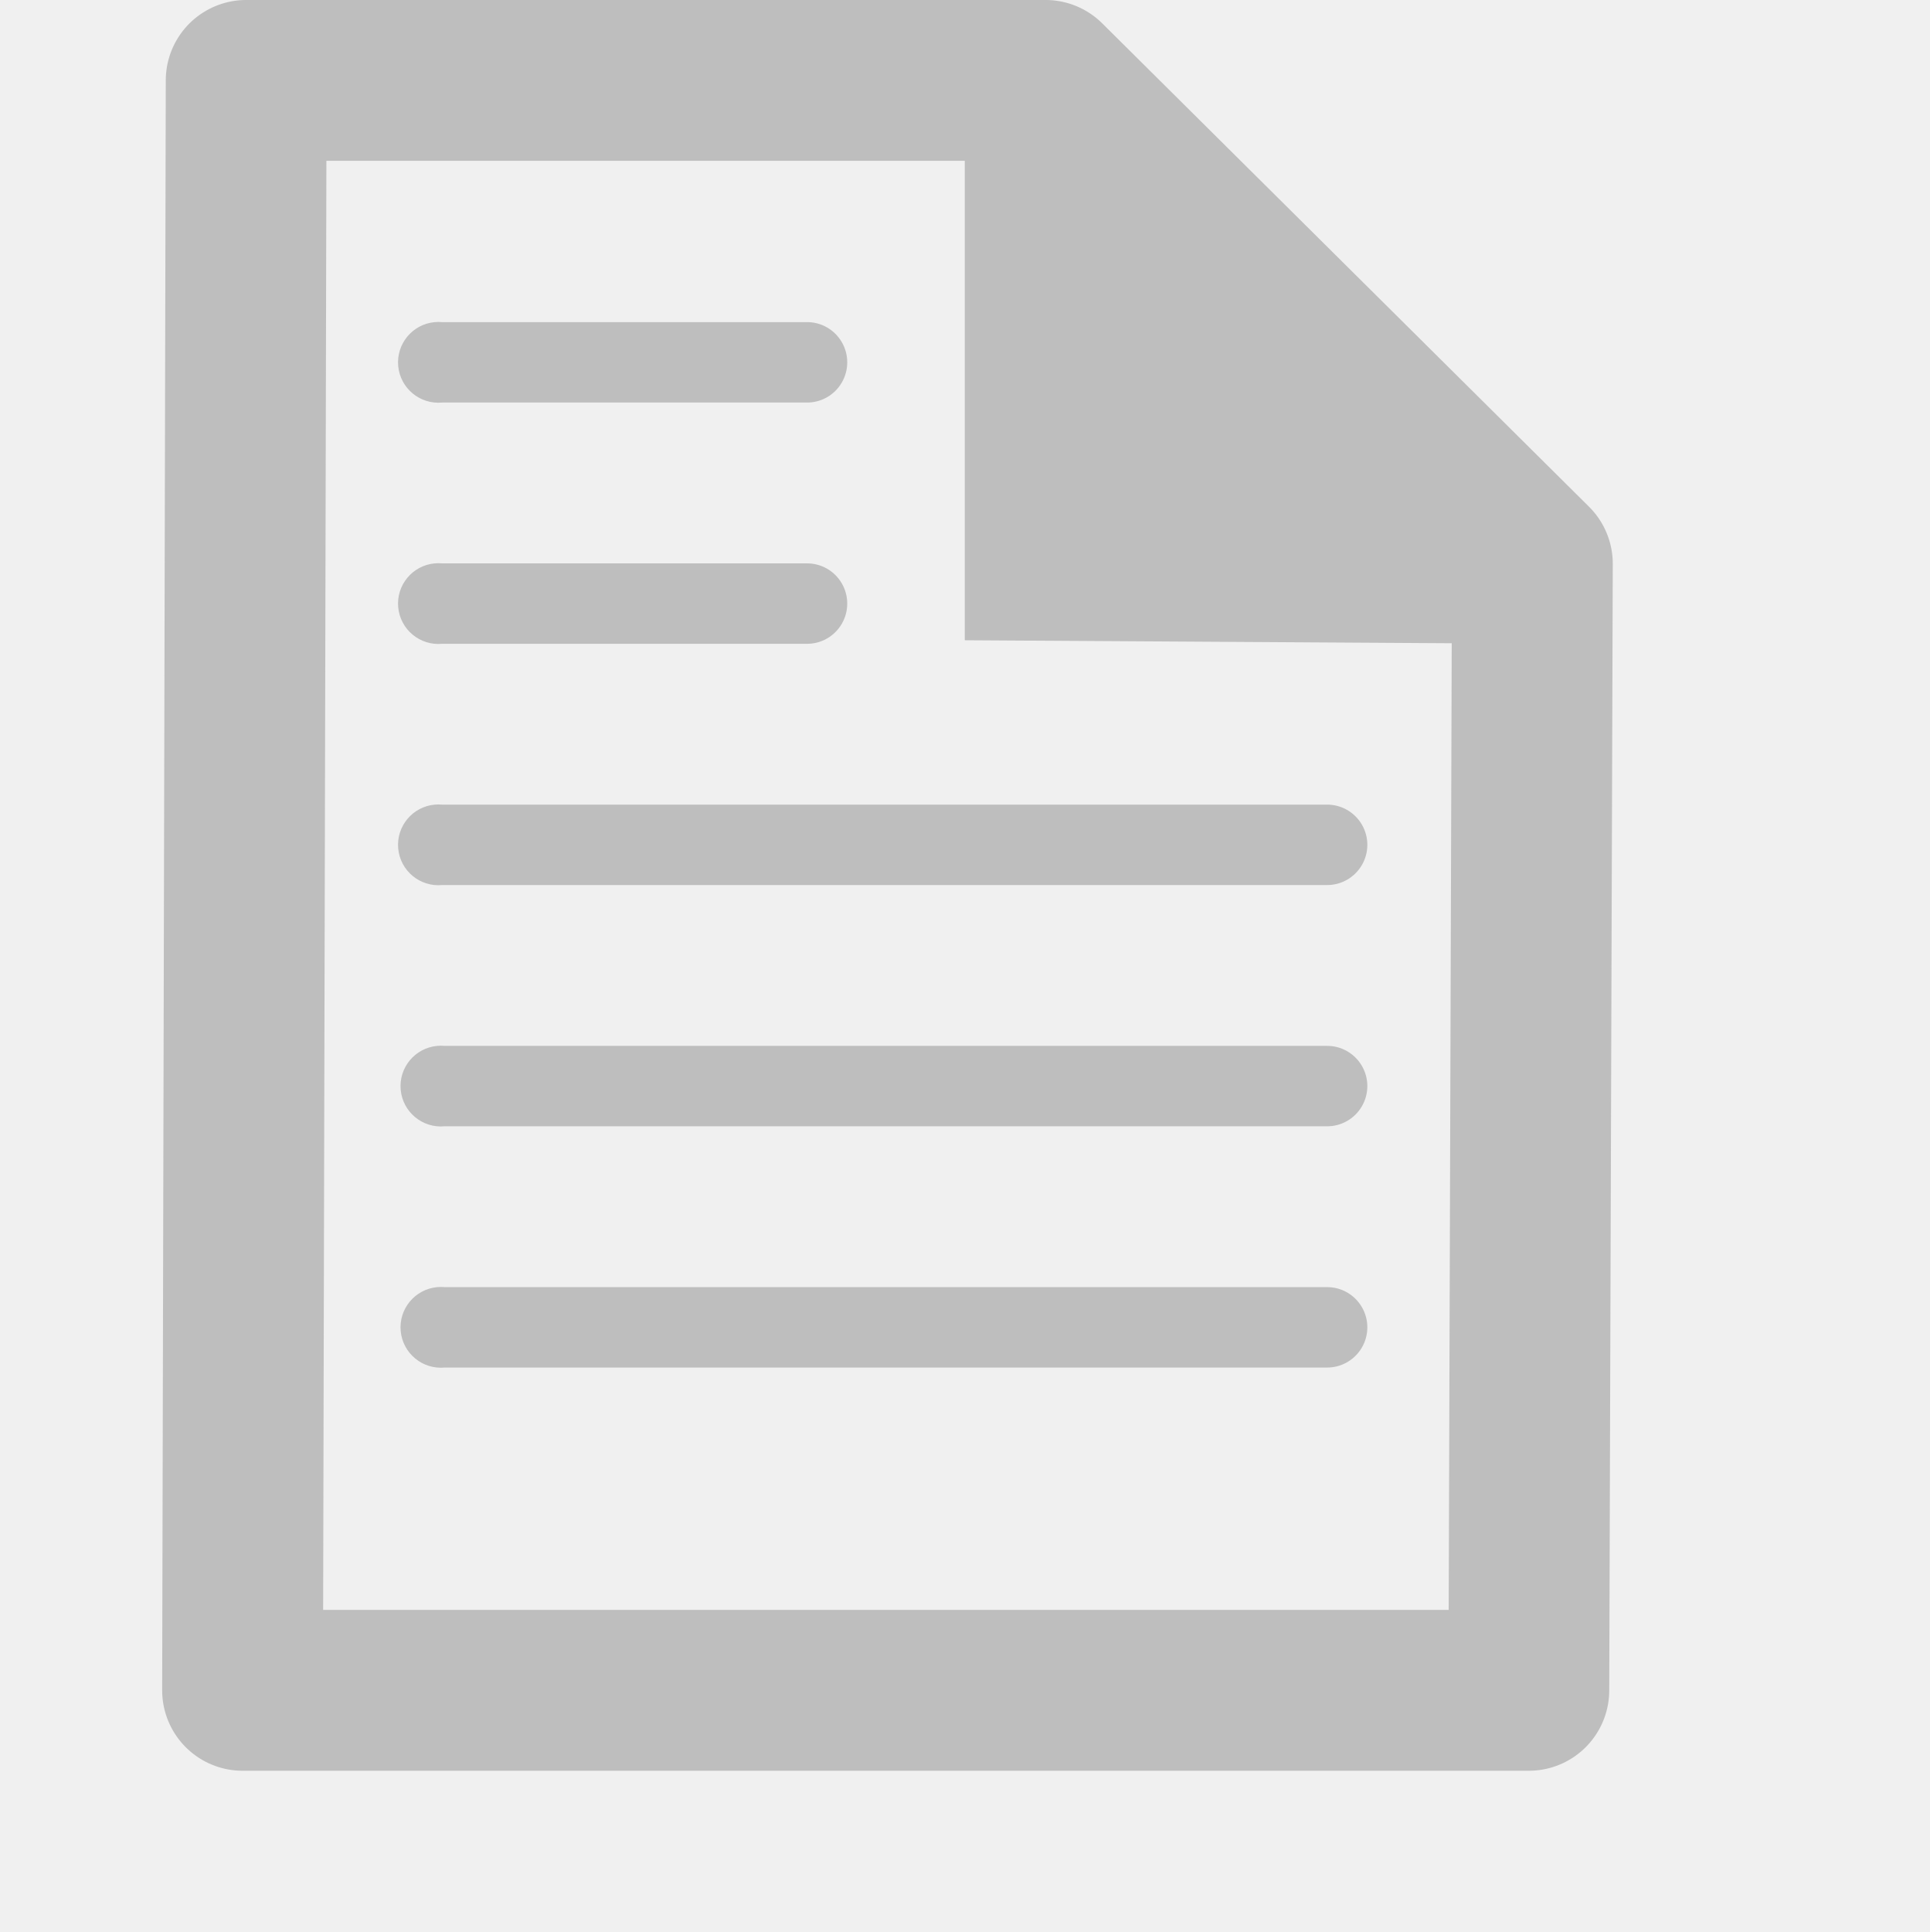
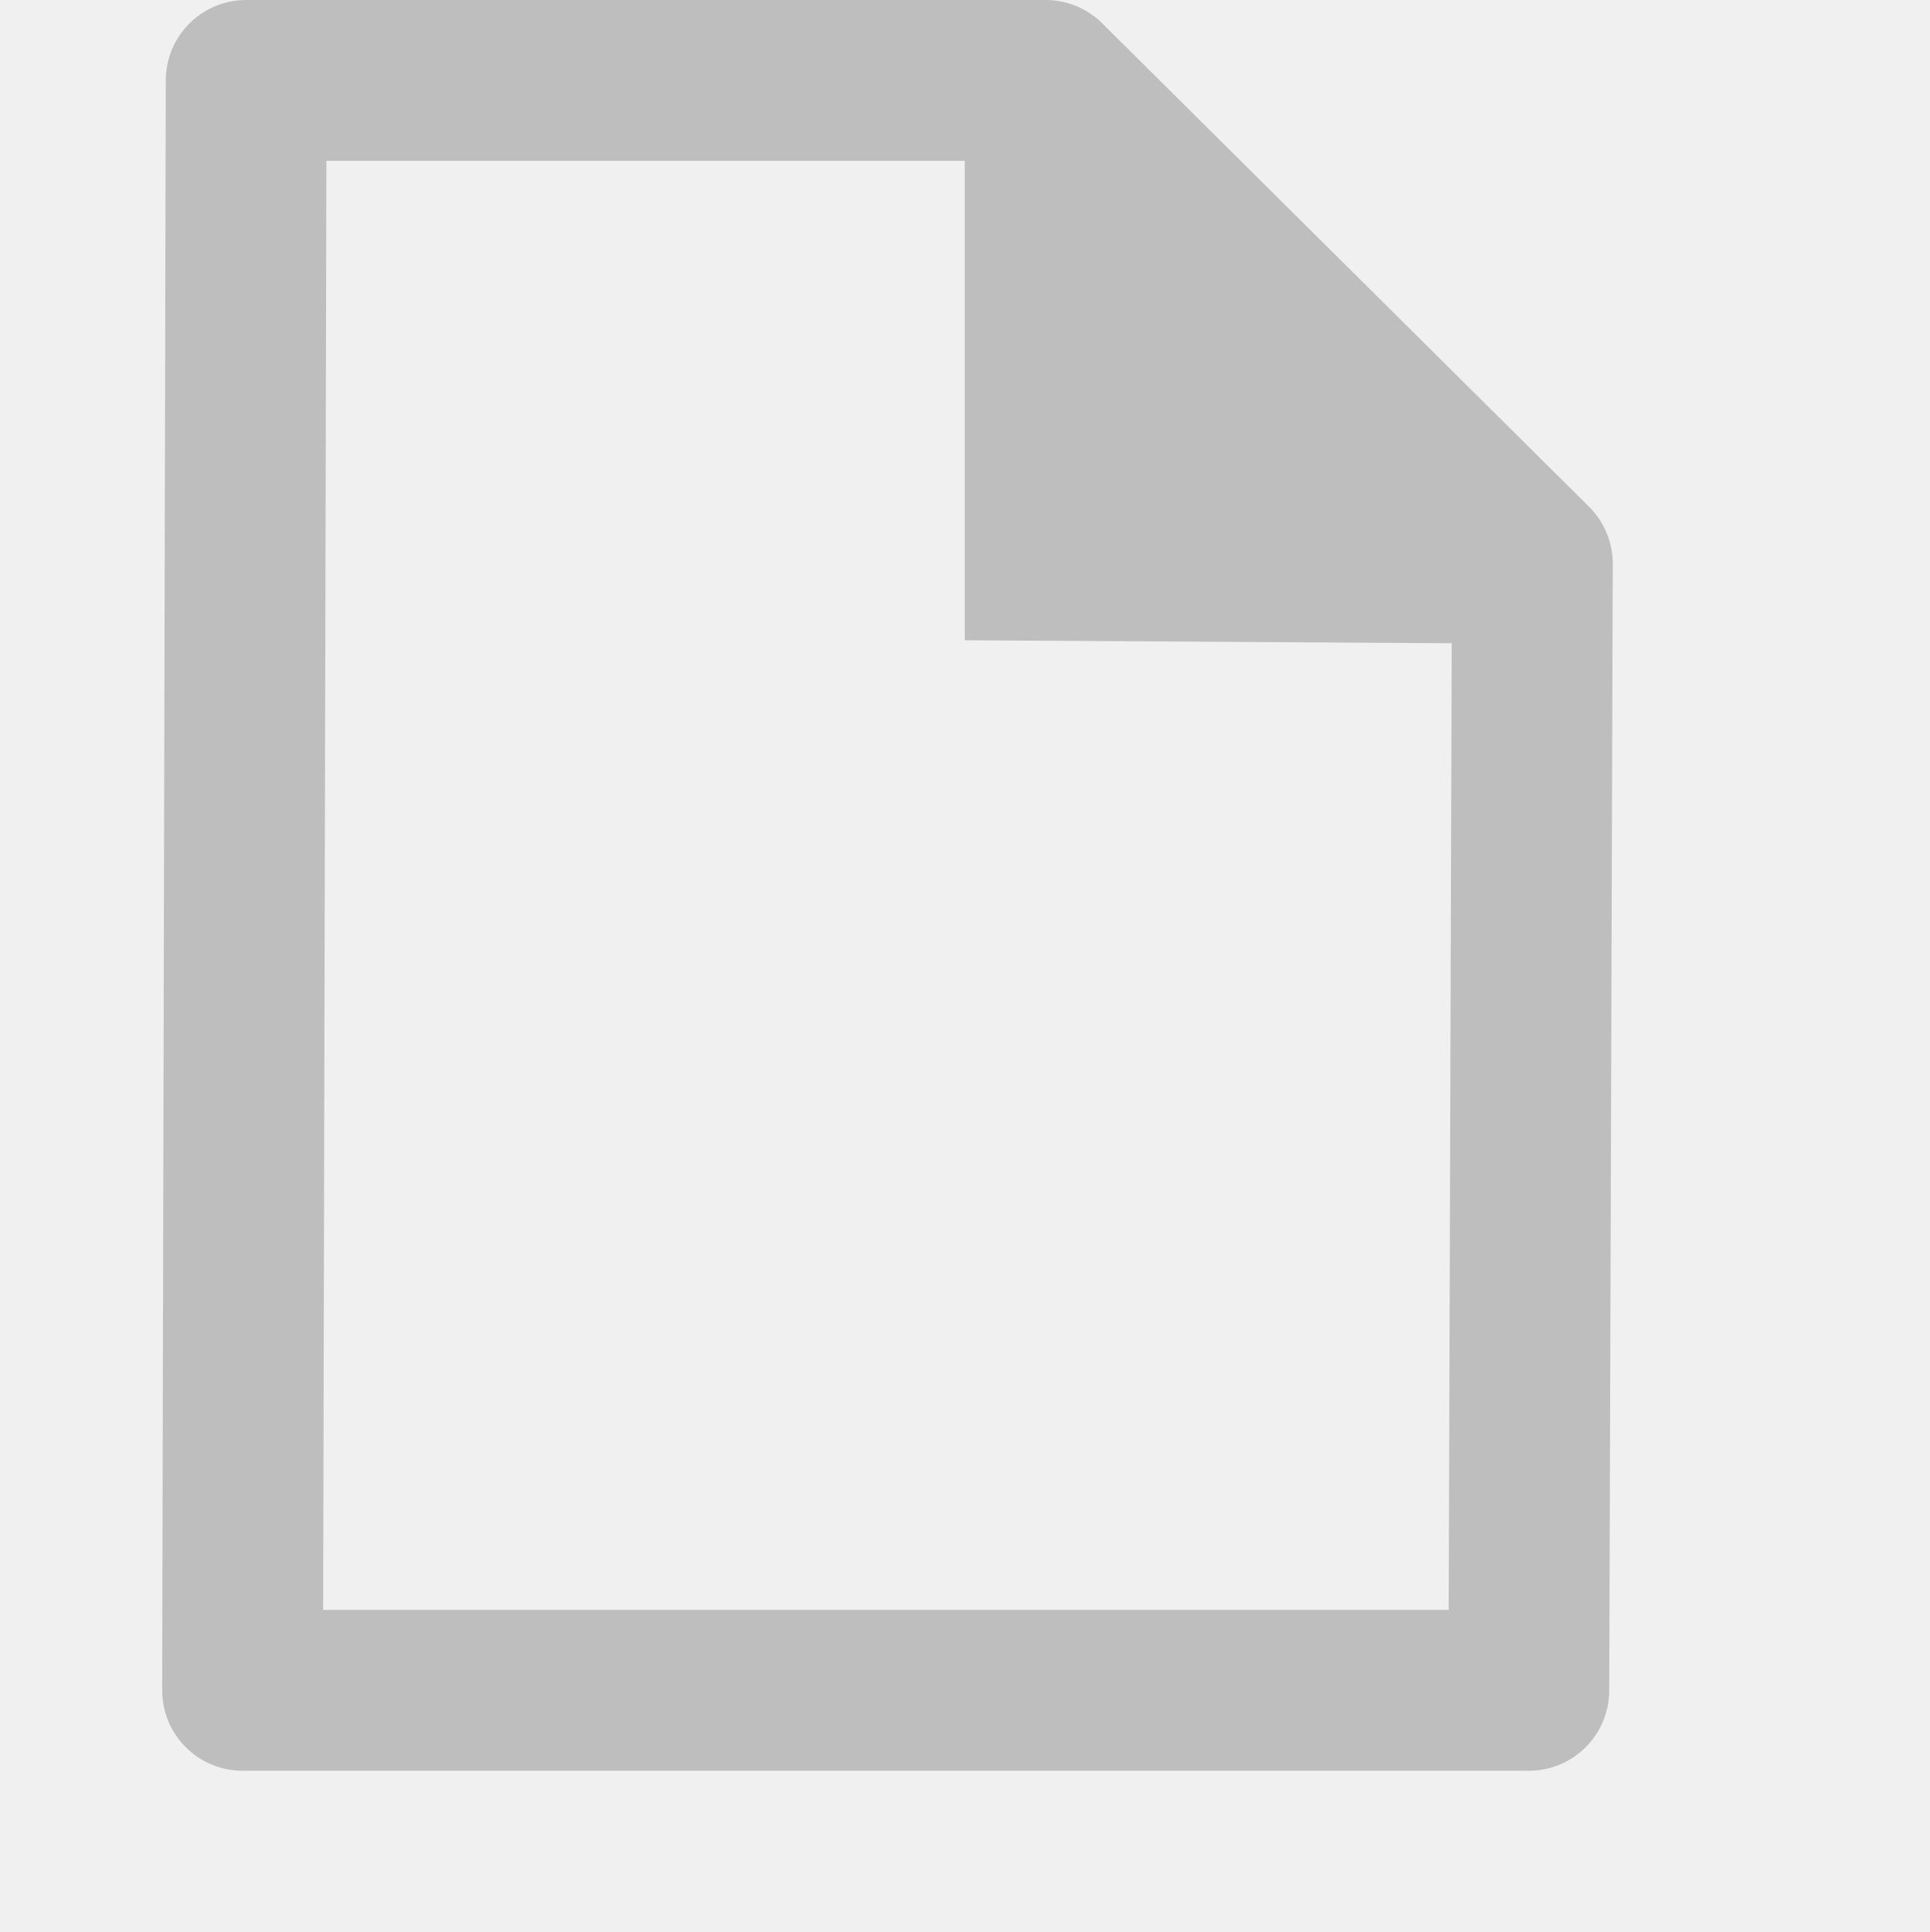
<svg xmlns="http://www.w3.org/2000/svg" version="1.0" width="24" height="24.025" id="svg7384">
  <defs id="defs7386" />
  <g transform="translate(-858,-201.9942)" id="layer3" />
  <g transform="translate(-858,-201.9942)" id="layer5" />
  <g transform="translate(-858,-201.9942)" id="layer7">
    <rect width="24" height="24" x="858" y="202.019" id="rect8091" style="opacity:0;fill:#ffffff;fill-opacity:1;stroke:none;display:inline" />
    <g transform="translate(0,27)" id="use8126">
-       <path d="M 861.062,175.994 L 871.005,175.994 L 877.06,182.005 L 877.016,196.014 L 861.017,196.014 L 861.062,175.994 L 861.062,175.994 z" id="path9000" style="fill:none;stroke:#bebebe;stroke-width:2;stroke-linecap:butt;stroke-linejoin:round;stroke-miterlimit:4;stroke-dasharray:none;stroke-opacity:1" />
-       <path d="M 870,176.245 L 870,182.956 L 877.108,183 L 870,176.245 z" id="path9002" style="fill:#bebebe;fill-opacity:1;stroke:none" />
+       <path d="M 861.062,175.994 L 871.005,175.994 L 877.06,182.005 L 877.016,196.014 L 861.017,196.014 L 861.062,175.994 L 861.062,175.994 z" id="path12317" style="fill:none;stroke:#bebebe;stroke-width:2;stroke-linecap:butt;stroke-linejoin:round;stroke-miterlimit:4;stroke-dasharray:none;stroke-opacity:1" />
+       <path d="M 870,176.245 L 870,182.956 L 877.108,183 L 870,176.245 z" id="path12319" style="fill:#bebebe;fill-opacity:1;stroke:none" />
    </g>
-     <path d="M 863.406,206 C 863.13,206.026 862.927,206.271 862.953,206.547 C 862.979,206.823 863.224,207.026 863.5,207 L 868.031,207 C 868.212,207.003 868.379,206.908 868.47,206.752 C 868.561,206.596 868.561,206.404 868.47,206.248 C 868.379,206.092 868.212,205.997 868.031,206 L 863.5,206 C 863.469,205.997 863.437,205.997 863.406,206 z" id="path8100-5" style="fill:#bebebe;fill-opacity:1;stroke:none;stroke-width:1px;stroke-linecap:round;stroke-linejoin:miter;stroke-opacity:1" />
-     <path d="M 863.406,209 C 863.13,209.026 862.927,209.271 862.953,209.547 C 862.979,209.823 863.224,210.026 863.5,210 L 868.031,210 C 868.212,210.003 868.379,209.908 868.47,209.752 C 868.561,209.596 868.561,209.404 868.47,209.248 C 868.379,209.092 868.212,208.997 868.031,209 L 863.5,209 C 863.469,208.997 863.437,208.997 863.406,209 z" id="path8106-0" style="fill:#bebebe;fill-opacity:1;stroke:none;stroke-width:1px;stroke-linecap:round;stroke-linejoin:miter;stroke-opacity:1" />
-     <path d="M 863.406,212 C 863.13,212.026 862.927,212.271 862.953,212.547 C 862.979,212.823 863.224,213.026 863.5,213 L 874.5,213 C 874.68,213.003 874.848,212.908 874.939,212.752 C 875.03,212.596 875.03,212.404 874.939,212.248 C 874.848,212.092 874.68,211.997 874.5,212 L 863.5,212 C 863.469,211.997 863.437,211.997 863.406,212 z" id="path8110-4" style="fill:#bebebe;fill-opacity:1;stroke:none;stroke-width:1px;stroke-linecap:round;stroke-linejoin:miter;stroke-opacity:1" />
-     <path d="M 863.438,218 C 863.161,218.026 862.958,218.271 862.984,218.547 C 863.01,218.823 863.255,219.026 863.531,219 L 874.5,219 C 874.68,219.003 874.848,218.908 874.939,218.752 C 875.03,218.596 875.03,218.404 874.939,218.248 C 874.848,218.092 874.68,217.997 874.5,218 L 863.531,218 C 863.5,217.997 863.469,217.997 863.438,218 z" id="path8114-7" style="fill:#bebebe;fill-opacity:1;stroke:none;stroke-width:1px;stroke-linecap:round;stroke-linejoin:miter;stroke-opacity:1" />
-     <path d="M 863.438,215 C 863.161,215.026 862.958,215.271 862.984,215.547 C 863.01,215.823 863.255,216.026 863.531,216 L 874.5,216 C 874.68,216.003 874.848,215.908 874.939,215.752 C 875.03,215.596 875.03,215.404 874.939,215.248 C 874.848,215.092 874.68,214.997 874.5,215 L 863.531,215 C 863.5,214.997 863.469,214.997 863.438,215 z" id="path8118-7" style="fill:#bebebe;fill-opacity:1;stroke:none;stroke-width:1px;stroke-linecap:round;stroke-linejoin:miter;stroke-opacity:1" />
  </g>
  <g transform="translate(-858,-201.9942)" id="layer2" />
  <g transform="translate(-858,-201.9942)" id="layer8" />
  <g transform="translate(-858,-1154.356)" id="layer1" />
+   <g transform="translate(-858,-201.9942)" id="layer11" />
  <g transform="translate(-858,-201.9942)" id="layer4" />
+   <g transform="translate(-858,-201.9942)" id="layer12" />
  <g transform="translate(-858,-201.9942)" id="layer9" />
+   <g transform="translate(-858,-201.9942)" id="layer10" />
  <g transform="translate(-858,-201.9942)" id="layer6" />
</svg>
